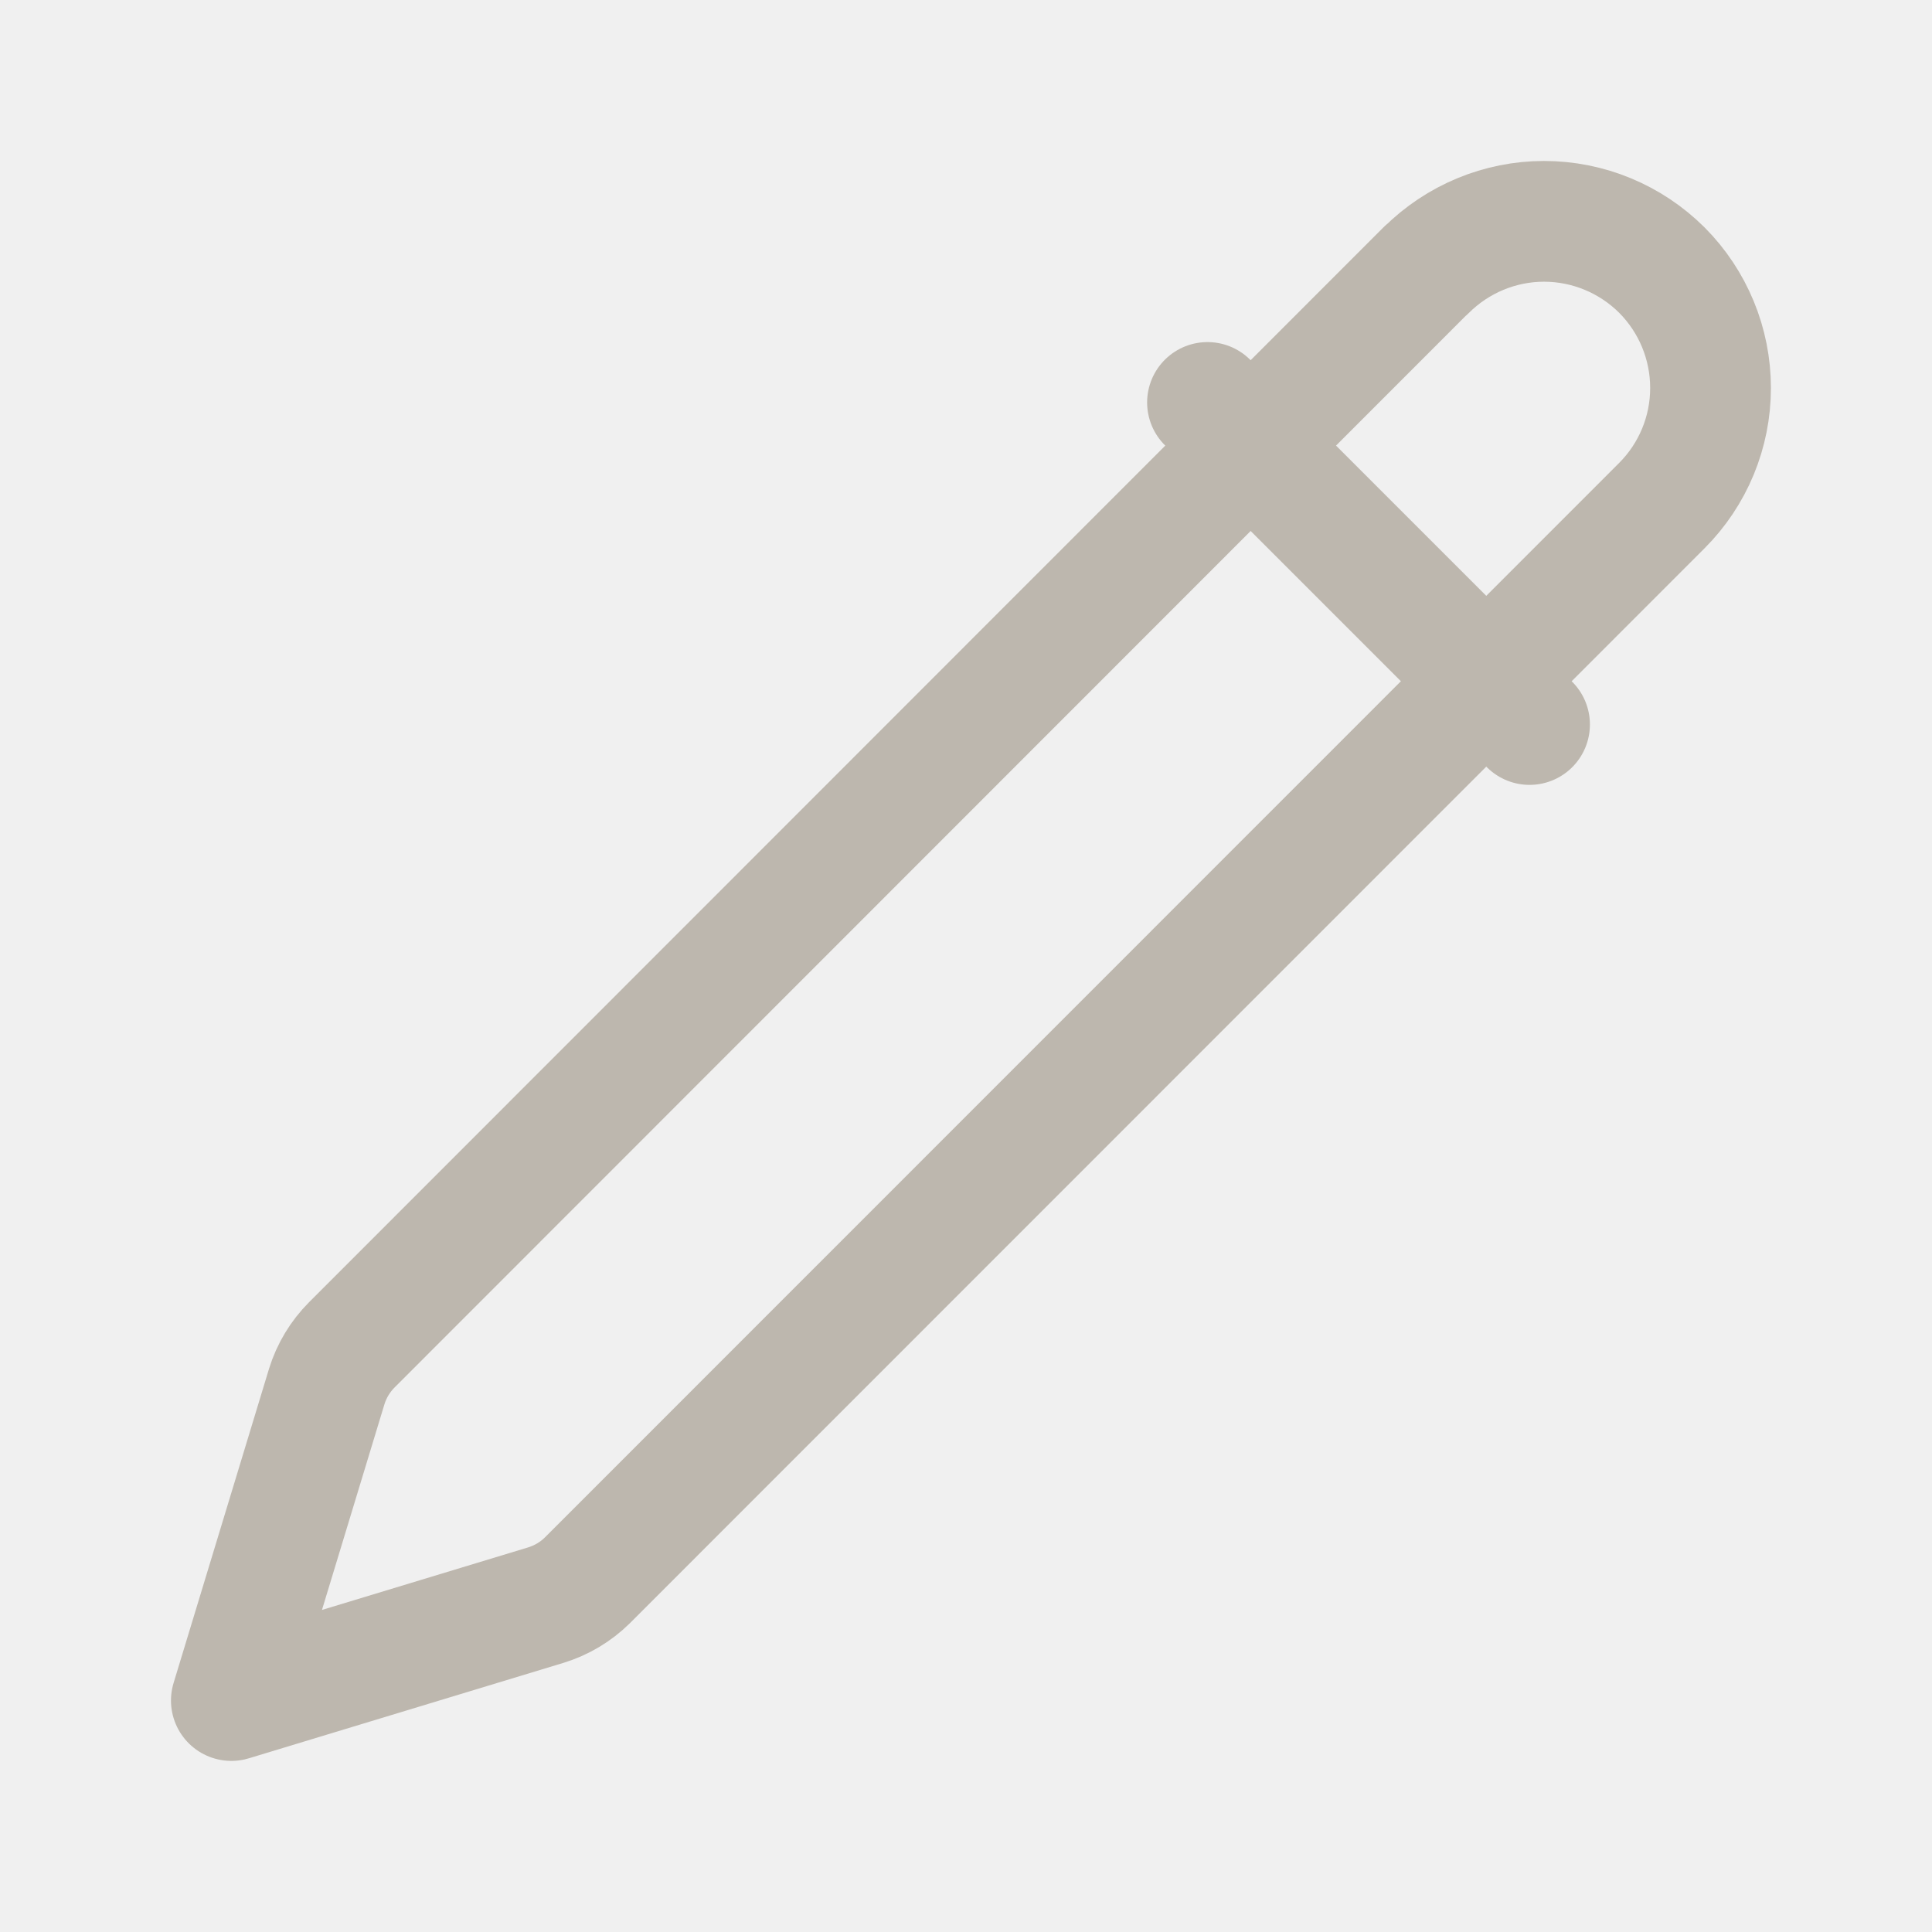
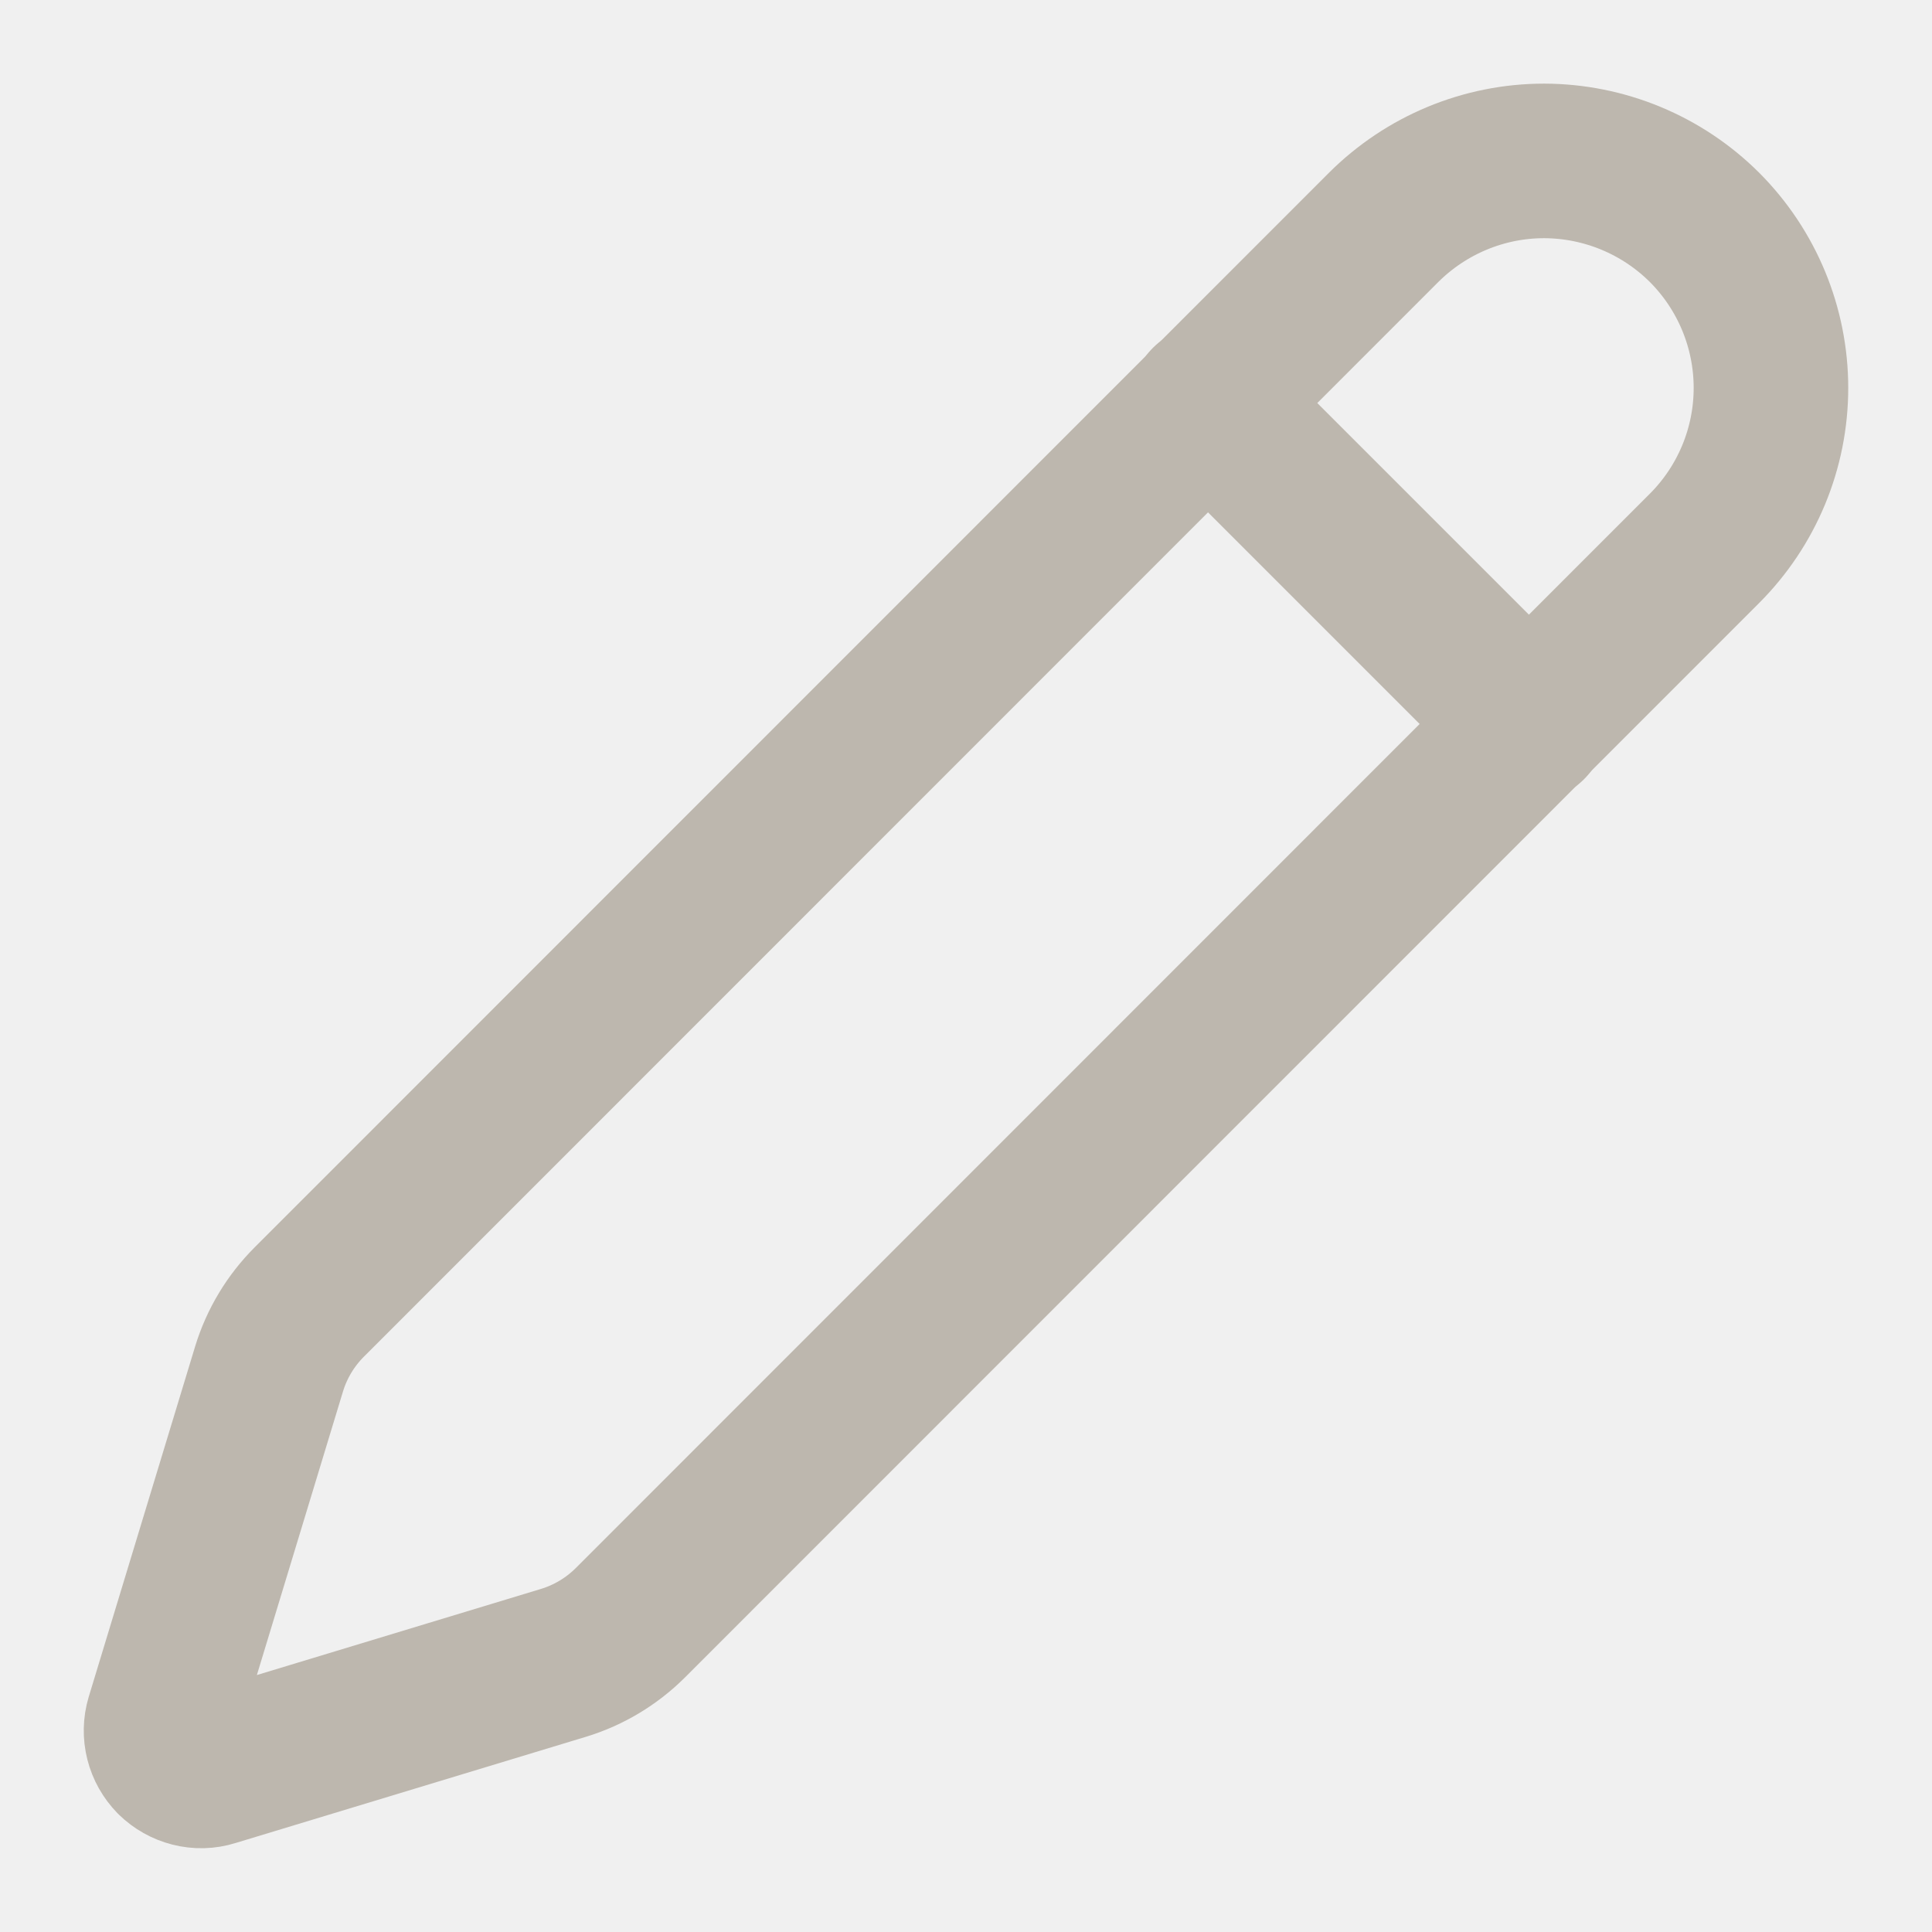
- <svg xmlns="http://www.w3.org/2000/svg" preserveAspectRatio="none" overflow="visible" style="display: block;" width="16" height="16" viewBox="0 0 16 16" fill="none">
-   <g id="icon/pencil">
-     <path id="Vector" d="M12.787 1.833C13.153 1.833 13.504 1.979 13.763 2.237C14.021 2.496 14.166 2.847 14.166 3.213C14.166 3.579 14.021 3.929 13.762 4.188L4.865 13.087C4.768 13.183 4.65 13.253 4.52 13.293L1.916 14.083L2.706 11.482C2.746 11.352 2.818 11.233 2.914 11.137L2.915 11.136L11.811 2.236L11.812 2.237C12.071 1.979 12.422 1.833 12.787 1.833Z" stroke="#BDB7AE" stroke-linecap="round" stroke-linejoin="round" />
-     <path id="Vector_2" d="M10 3.333L12.667 6" stroke="#BDB7AE" stroke-linecap="round" stroke-linejoin="round" />
+ <svg xmlns="http://www.w3.org/2000/svg" preserveAspectRatio="none" overflow="visible" style="display: block;" width="14" height="14" viewBox="0 0 14 14" fill="none">
+   <g id="icon/pencil" clip-path="url(#clip0_0_14)">
+     <path id="Vector" d="M12.351 3.974C12.66 3.665 12.833 3.247 12.833 2.811C12.833 2.375 12.66 1.957 12.352 1.648C12.043 1.34 11.625 1.167 11.189 1.166C10.753 1.166 10.335 1.34 10.026 1.648L2.241 9.435C2.106 9.57 2.006 9.736 1.95 9.919L1.179 12.458C1.164 12.508 1.163 12.562 1.176 12.613C1.189 12.664 1.215 12.71 1.252 12.748C1.29 12.785 1.336 12.811 1.387 12.824C1.438 12.837 1.492 12.836 1.542 12.82L4.082 12.05C4.264 11.995 4.431 11.895 4.566 11.761L12.351 3.974Z" stroke="#BDB7AE" stroke-width="1.12" stroke-linecap="round" stroke-linejoin="round" />
+     <path id="Vector_2" d="M8.75 2.917L11.083 5.25" stroke="#BDB7AE" stroke-width="1.12" stroke-linecap="round" stroke-linejoin="round" />
  </g>
+   <defs>
+     <clipPath id="clip0_0_14">
+       <rect width="14" height="14" fill="white" />
+     </clipPath>
+   </defs>
</svg>
